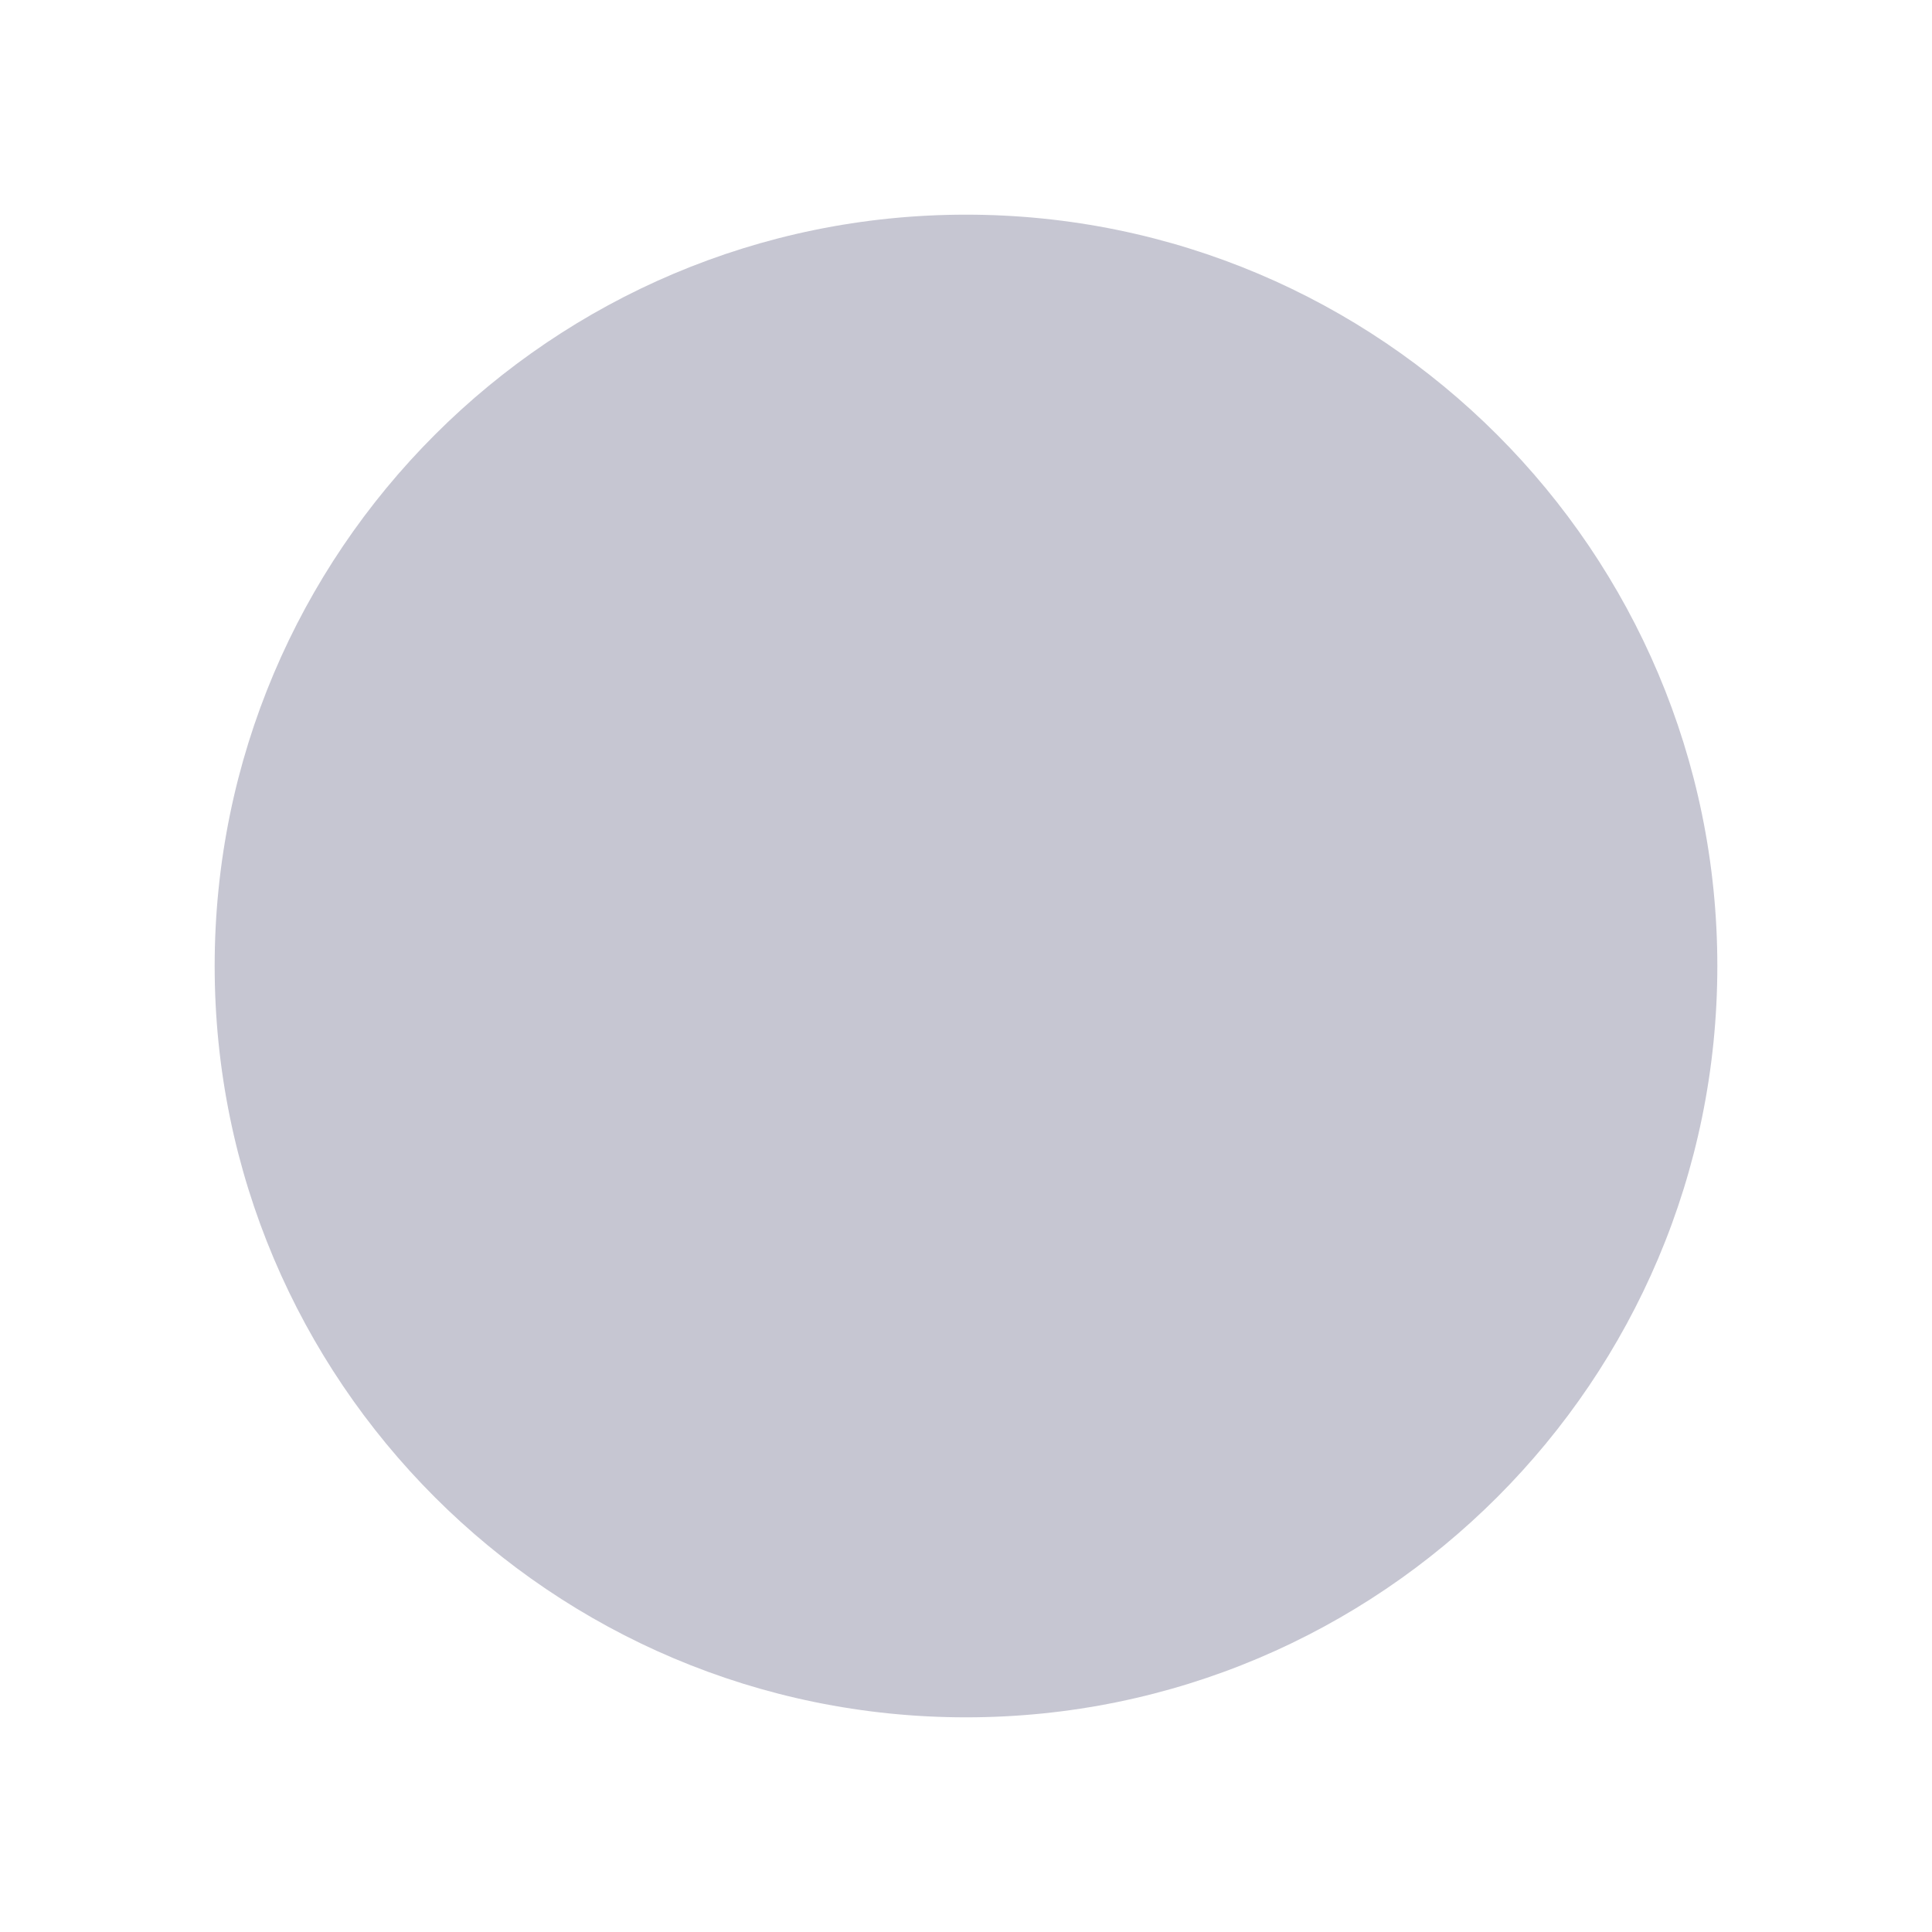
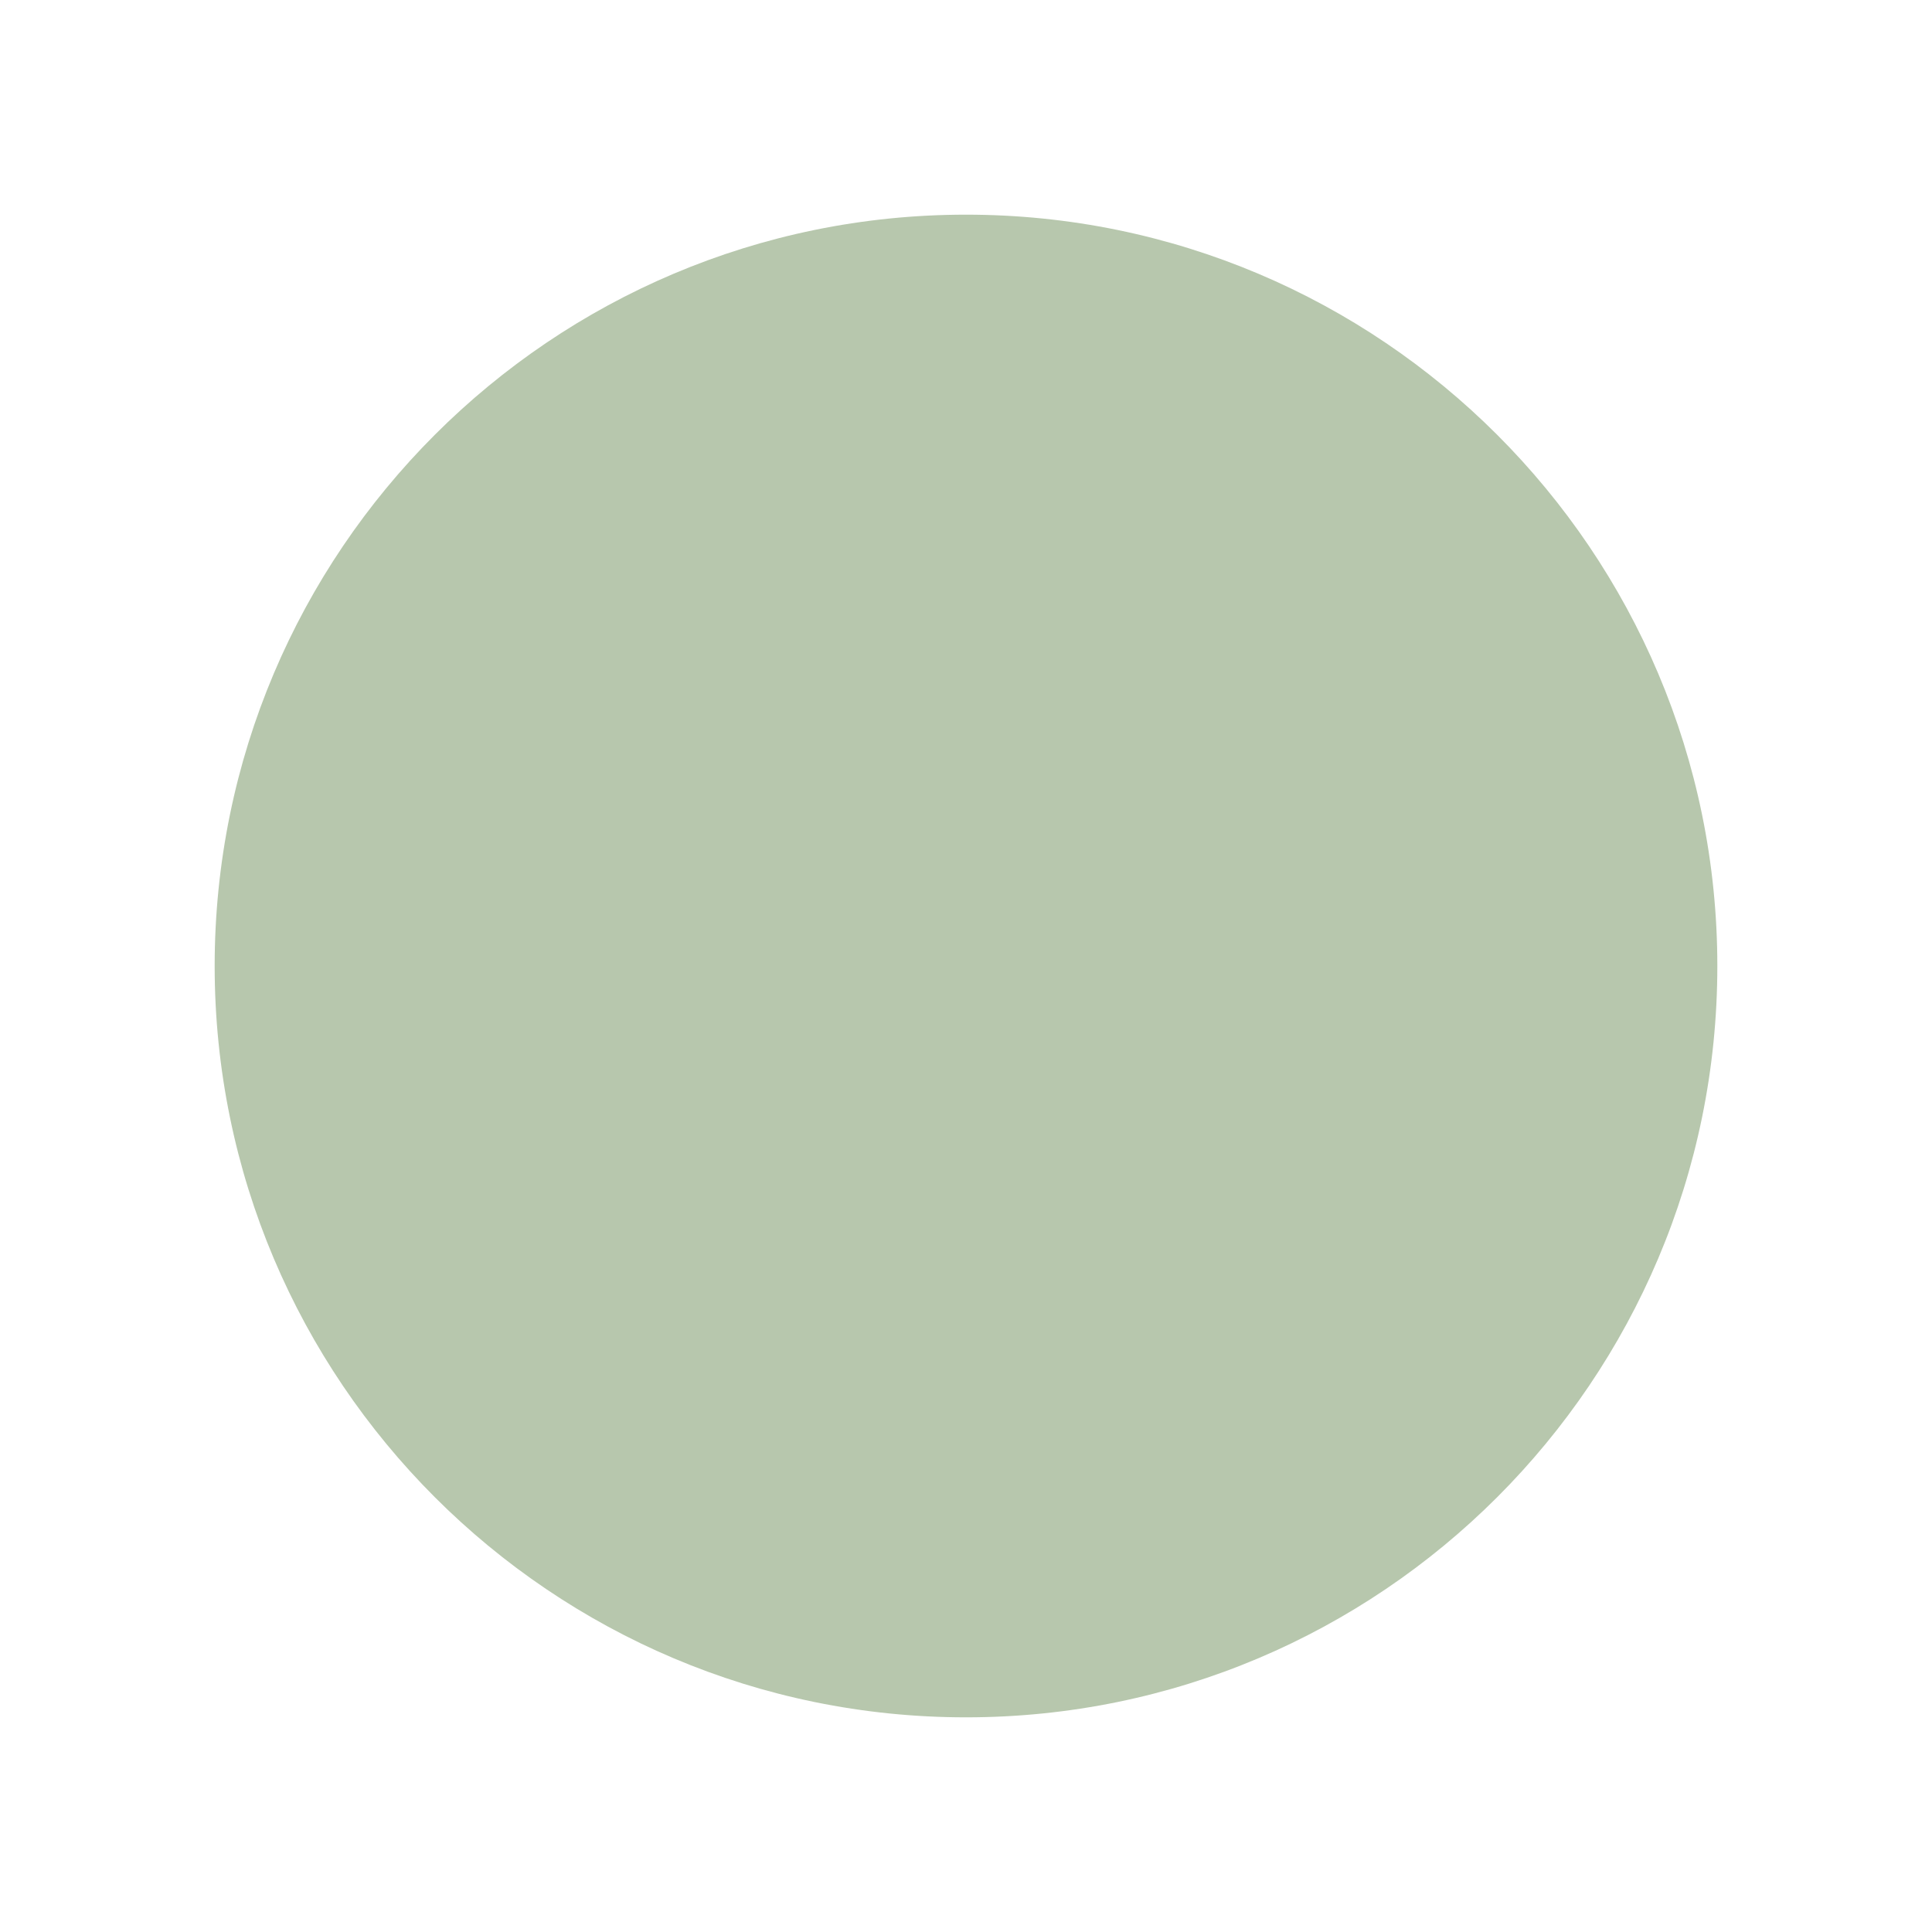
- <svg xmlns="http://www.w3.org/2000/svg" width="18" height="18" version="1.1" viewBox="0 0 9 9" fill="#c6c6d2">
-   <path d="m1 4.5c0 1.932 1.568 3.5 3.5 3.5 1.932 0 3.5-1.568 3.5-3.5 0-1.932-1.568-3.5-3.5-3.5-1.932 0-3.5 1.568-3.5 3.5z" fill="#c6c6d2" />
+ <svg xmlns="http://www.w3.org/2000/svg" width="18" height="18" version="1.1" viewBox="0 0 9 9" fill="#b7c7ad">
+   <path d="m1 4.5c0 1.932 1.568 3.5 3.5 3.5 1.932 0 3.5-1.568 3.5-3.5 0-1.932-1.568-3.5-3.5-3.5-1.932 0-3.5 1.568-3.5 3.5z" fill="#b7c7ad" />
</svg>
